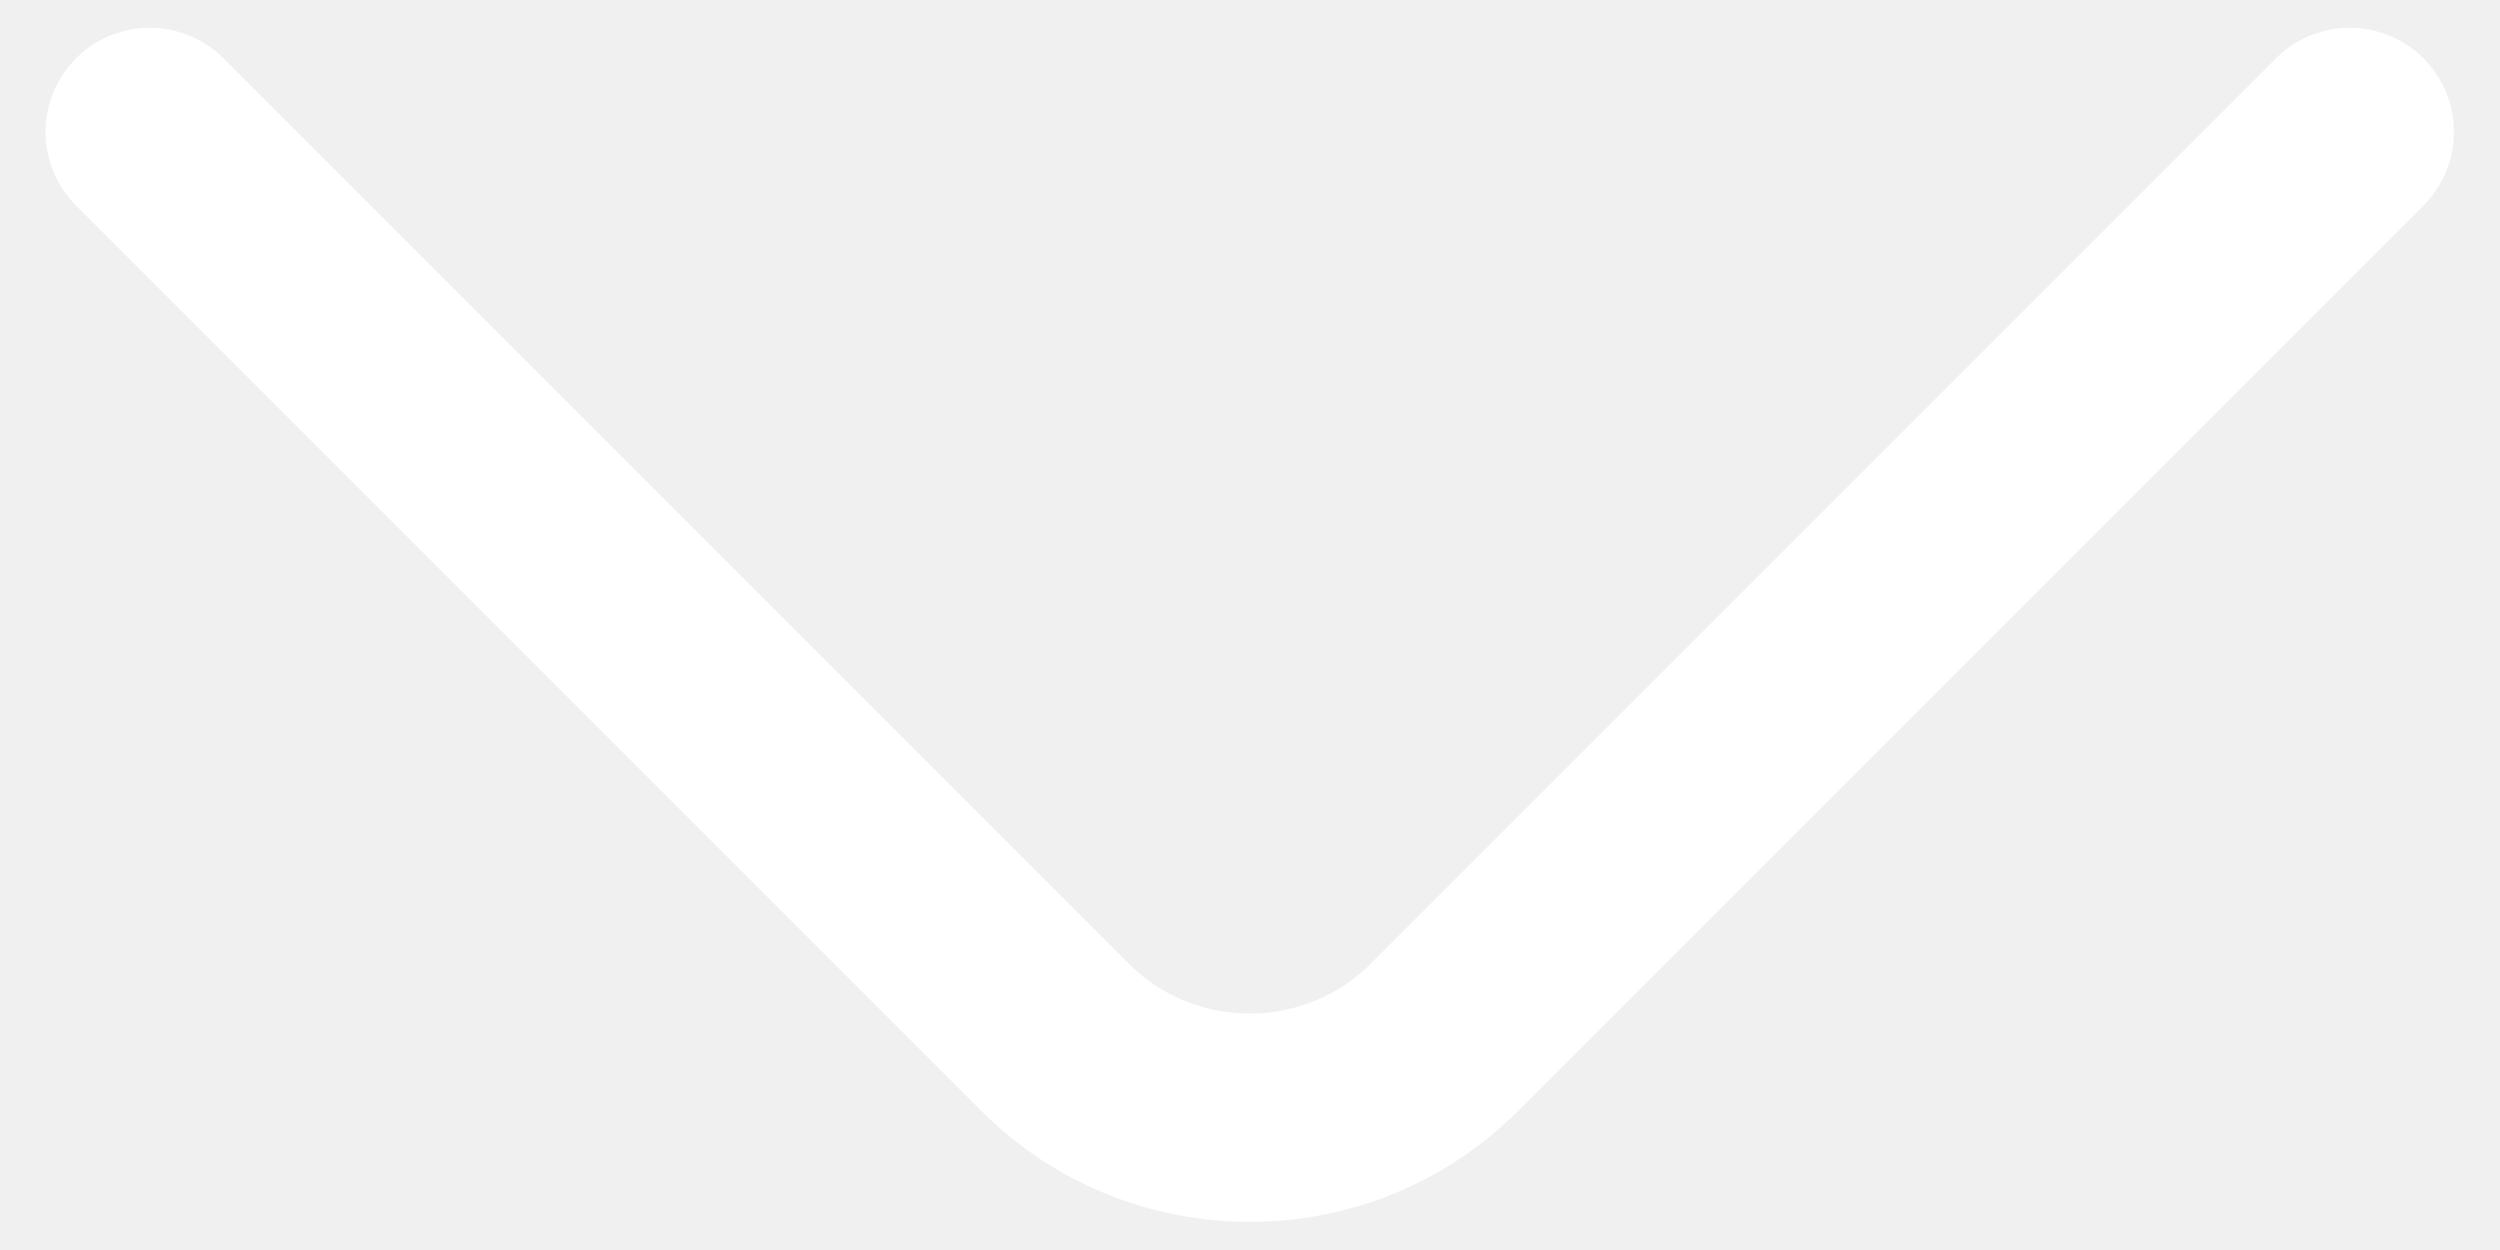
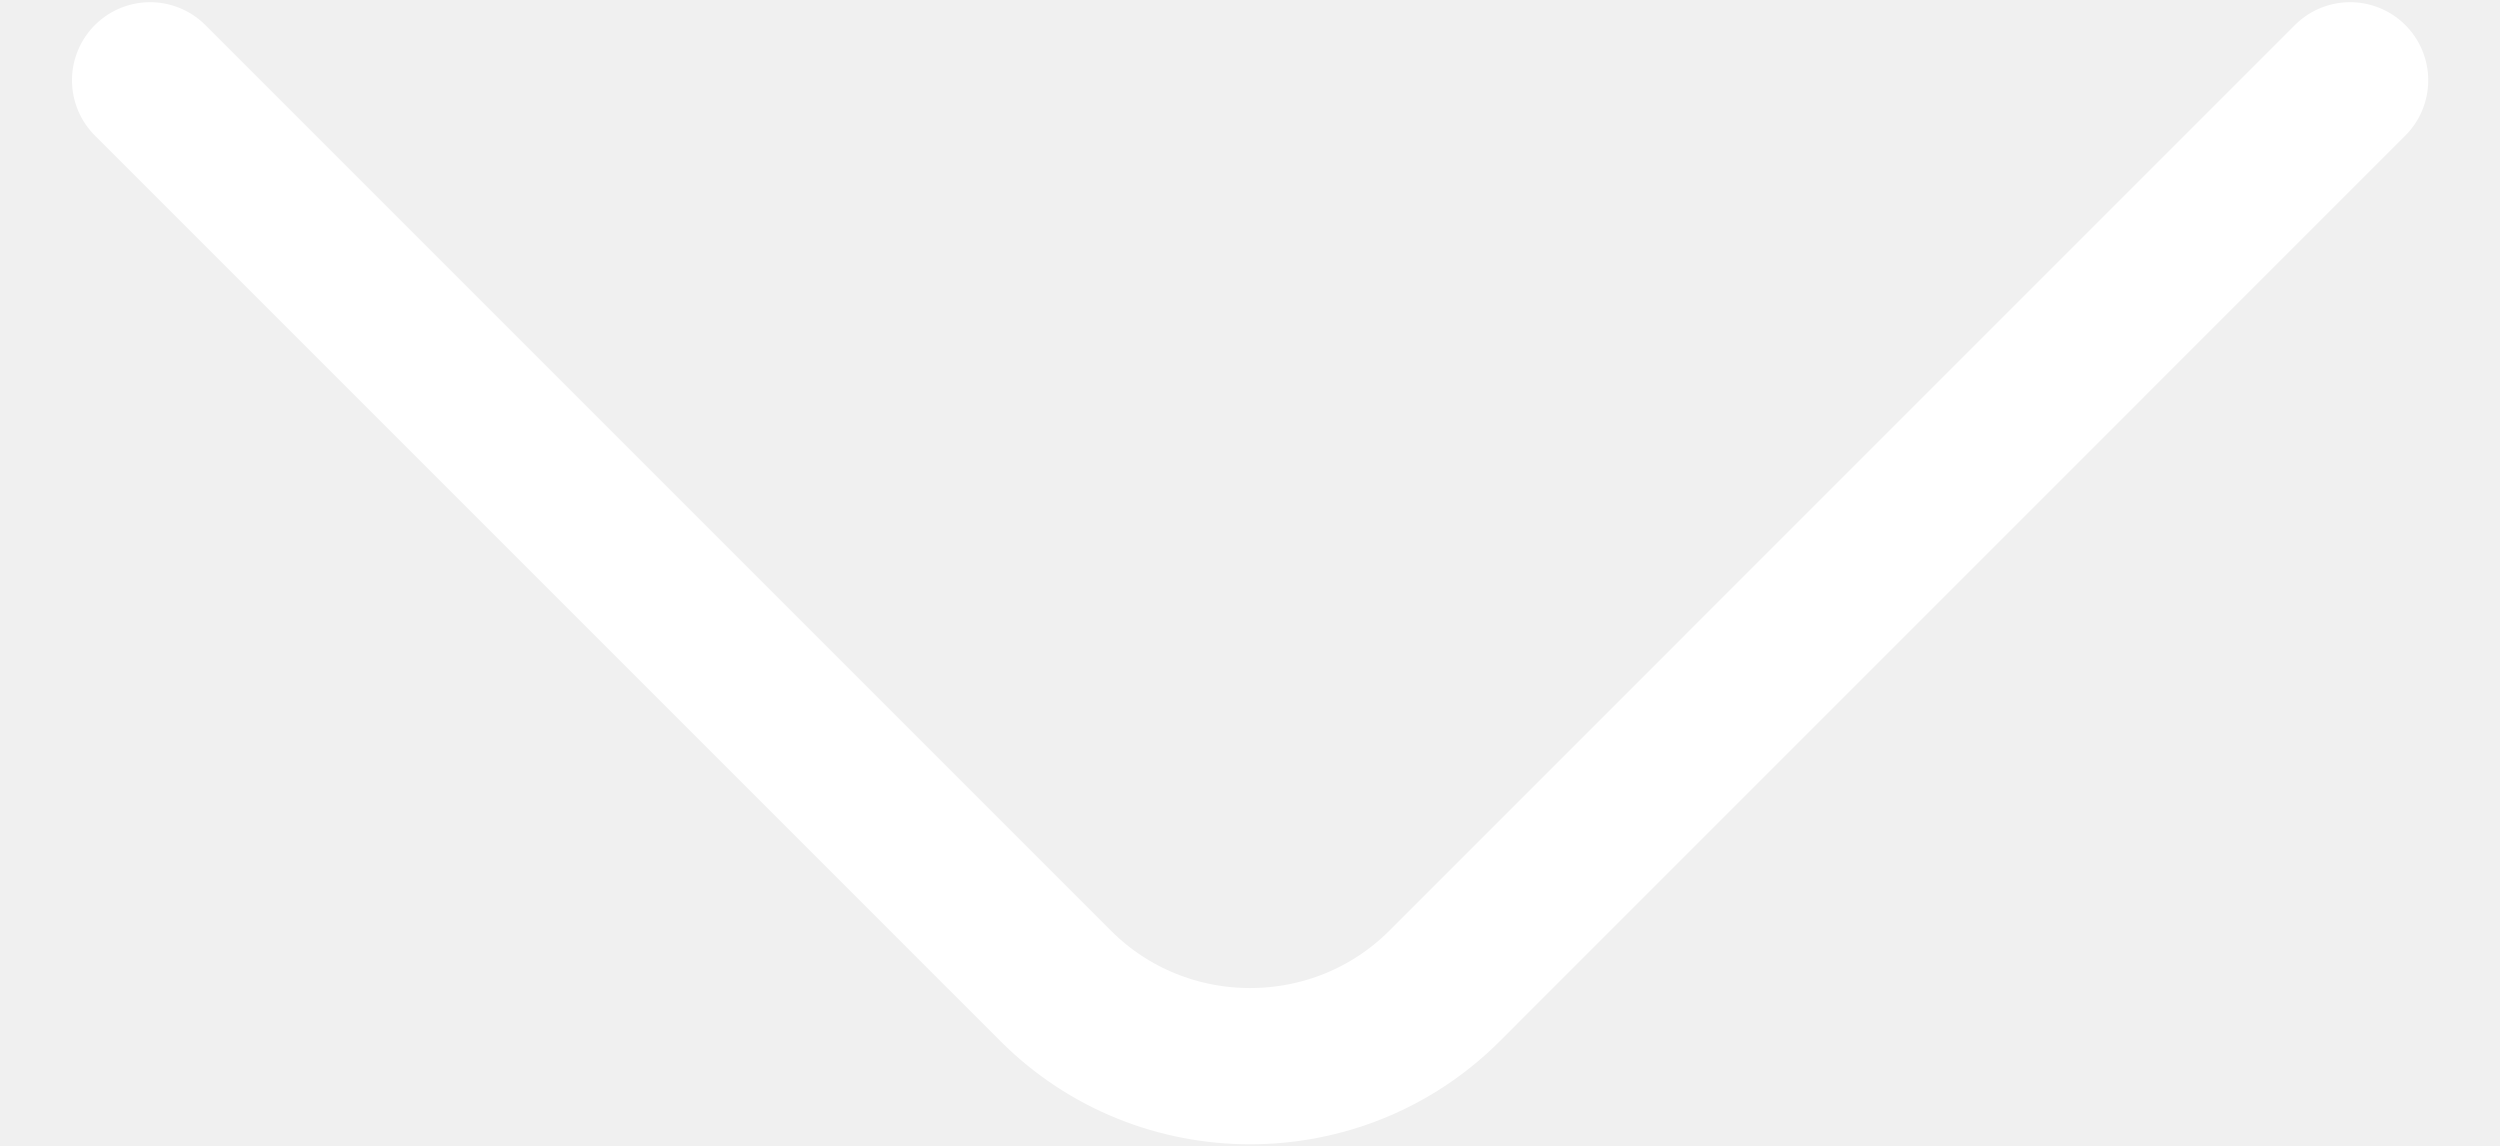
- <svg xmlns="http://www.w3.org/2000/svg" width="18" height="9" viewBox="0 0 18 9" fill="none">
-   <path d="M16.918 0.95L10.398 7.47C9.628 8.24 8.368 8.24 7.598 7.47L1.078 0.95" stroke="white" stroke-width="1.5" stroke-miterlimit="10" stroke-linecap="round" stroke-linejoin="round" />
+ <svg xmlns="http://www.w3.org/2000/svg" width="24" height="11" viewBox="0 0 24 11" fill="none">
+   <path d="M22.561 0.771L13.868 9.465C12.841 10.492 11.161 10.492 10.135 9.465L1.441 0.771" stroke="white" stroke-width="1.5" stroke-miterlimit="10" stroke-linecap="round" stroke-linejoin="round" />
</svg>
